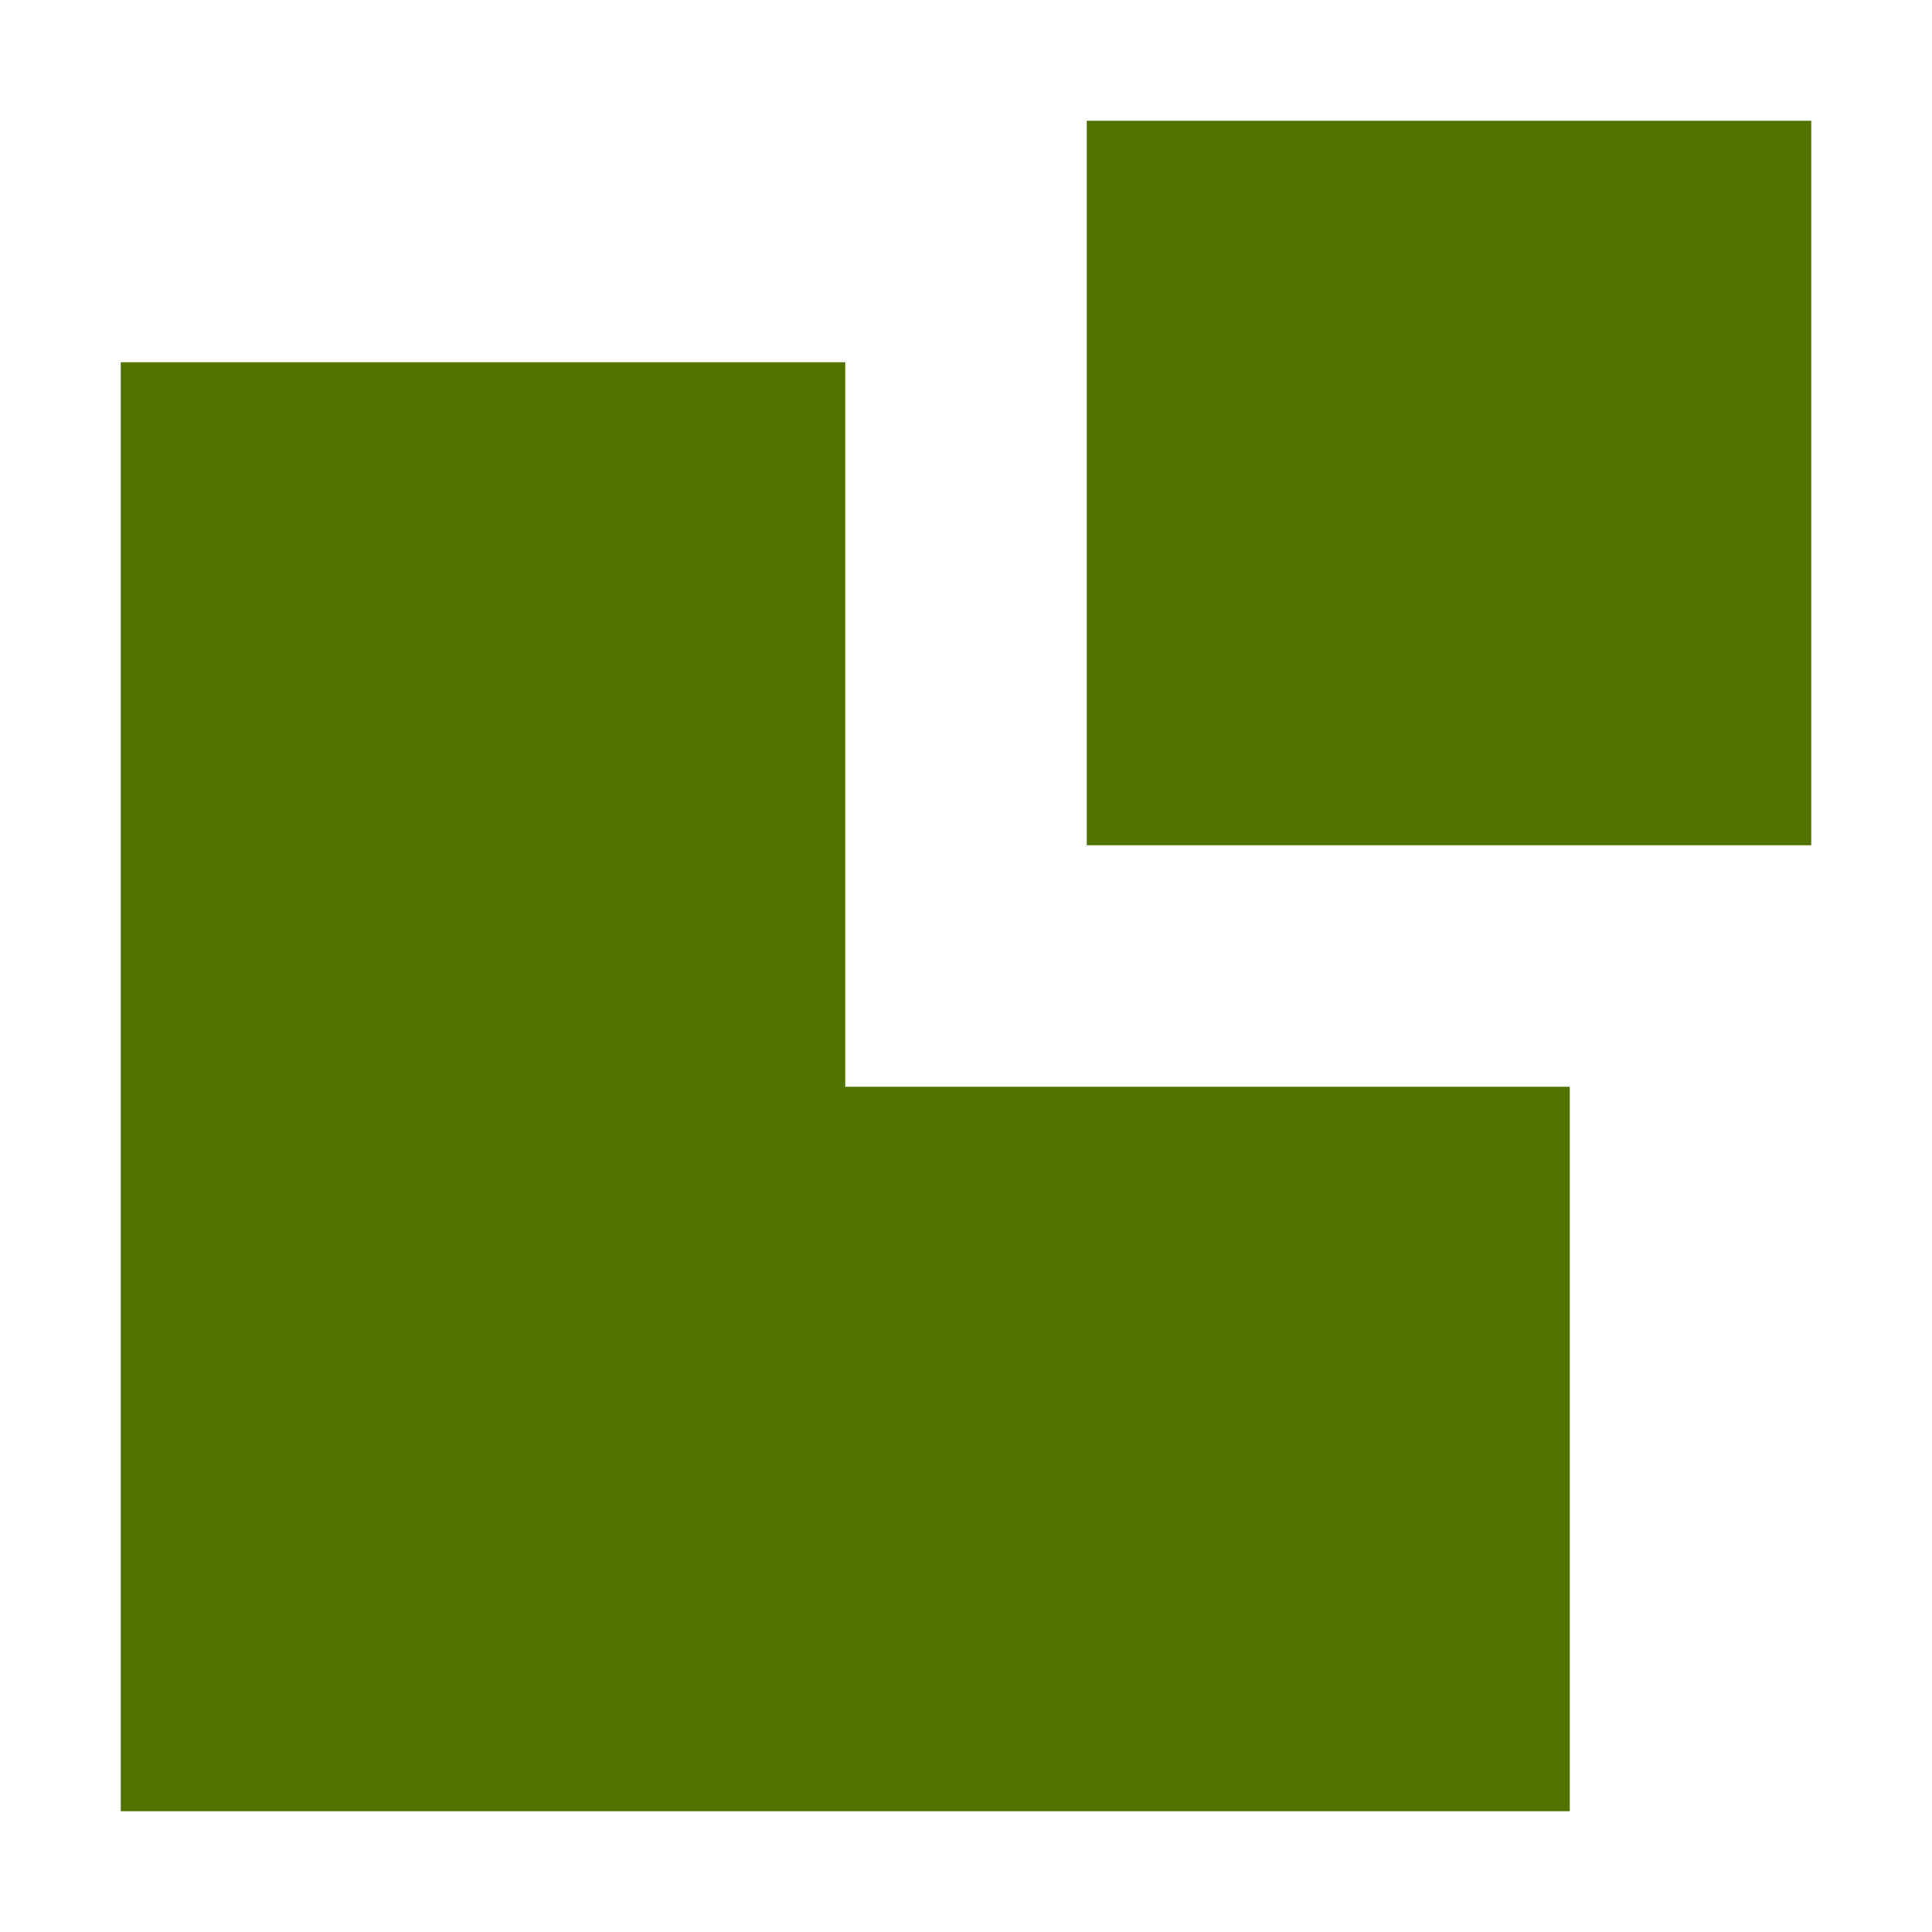
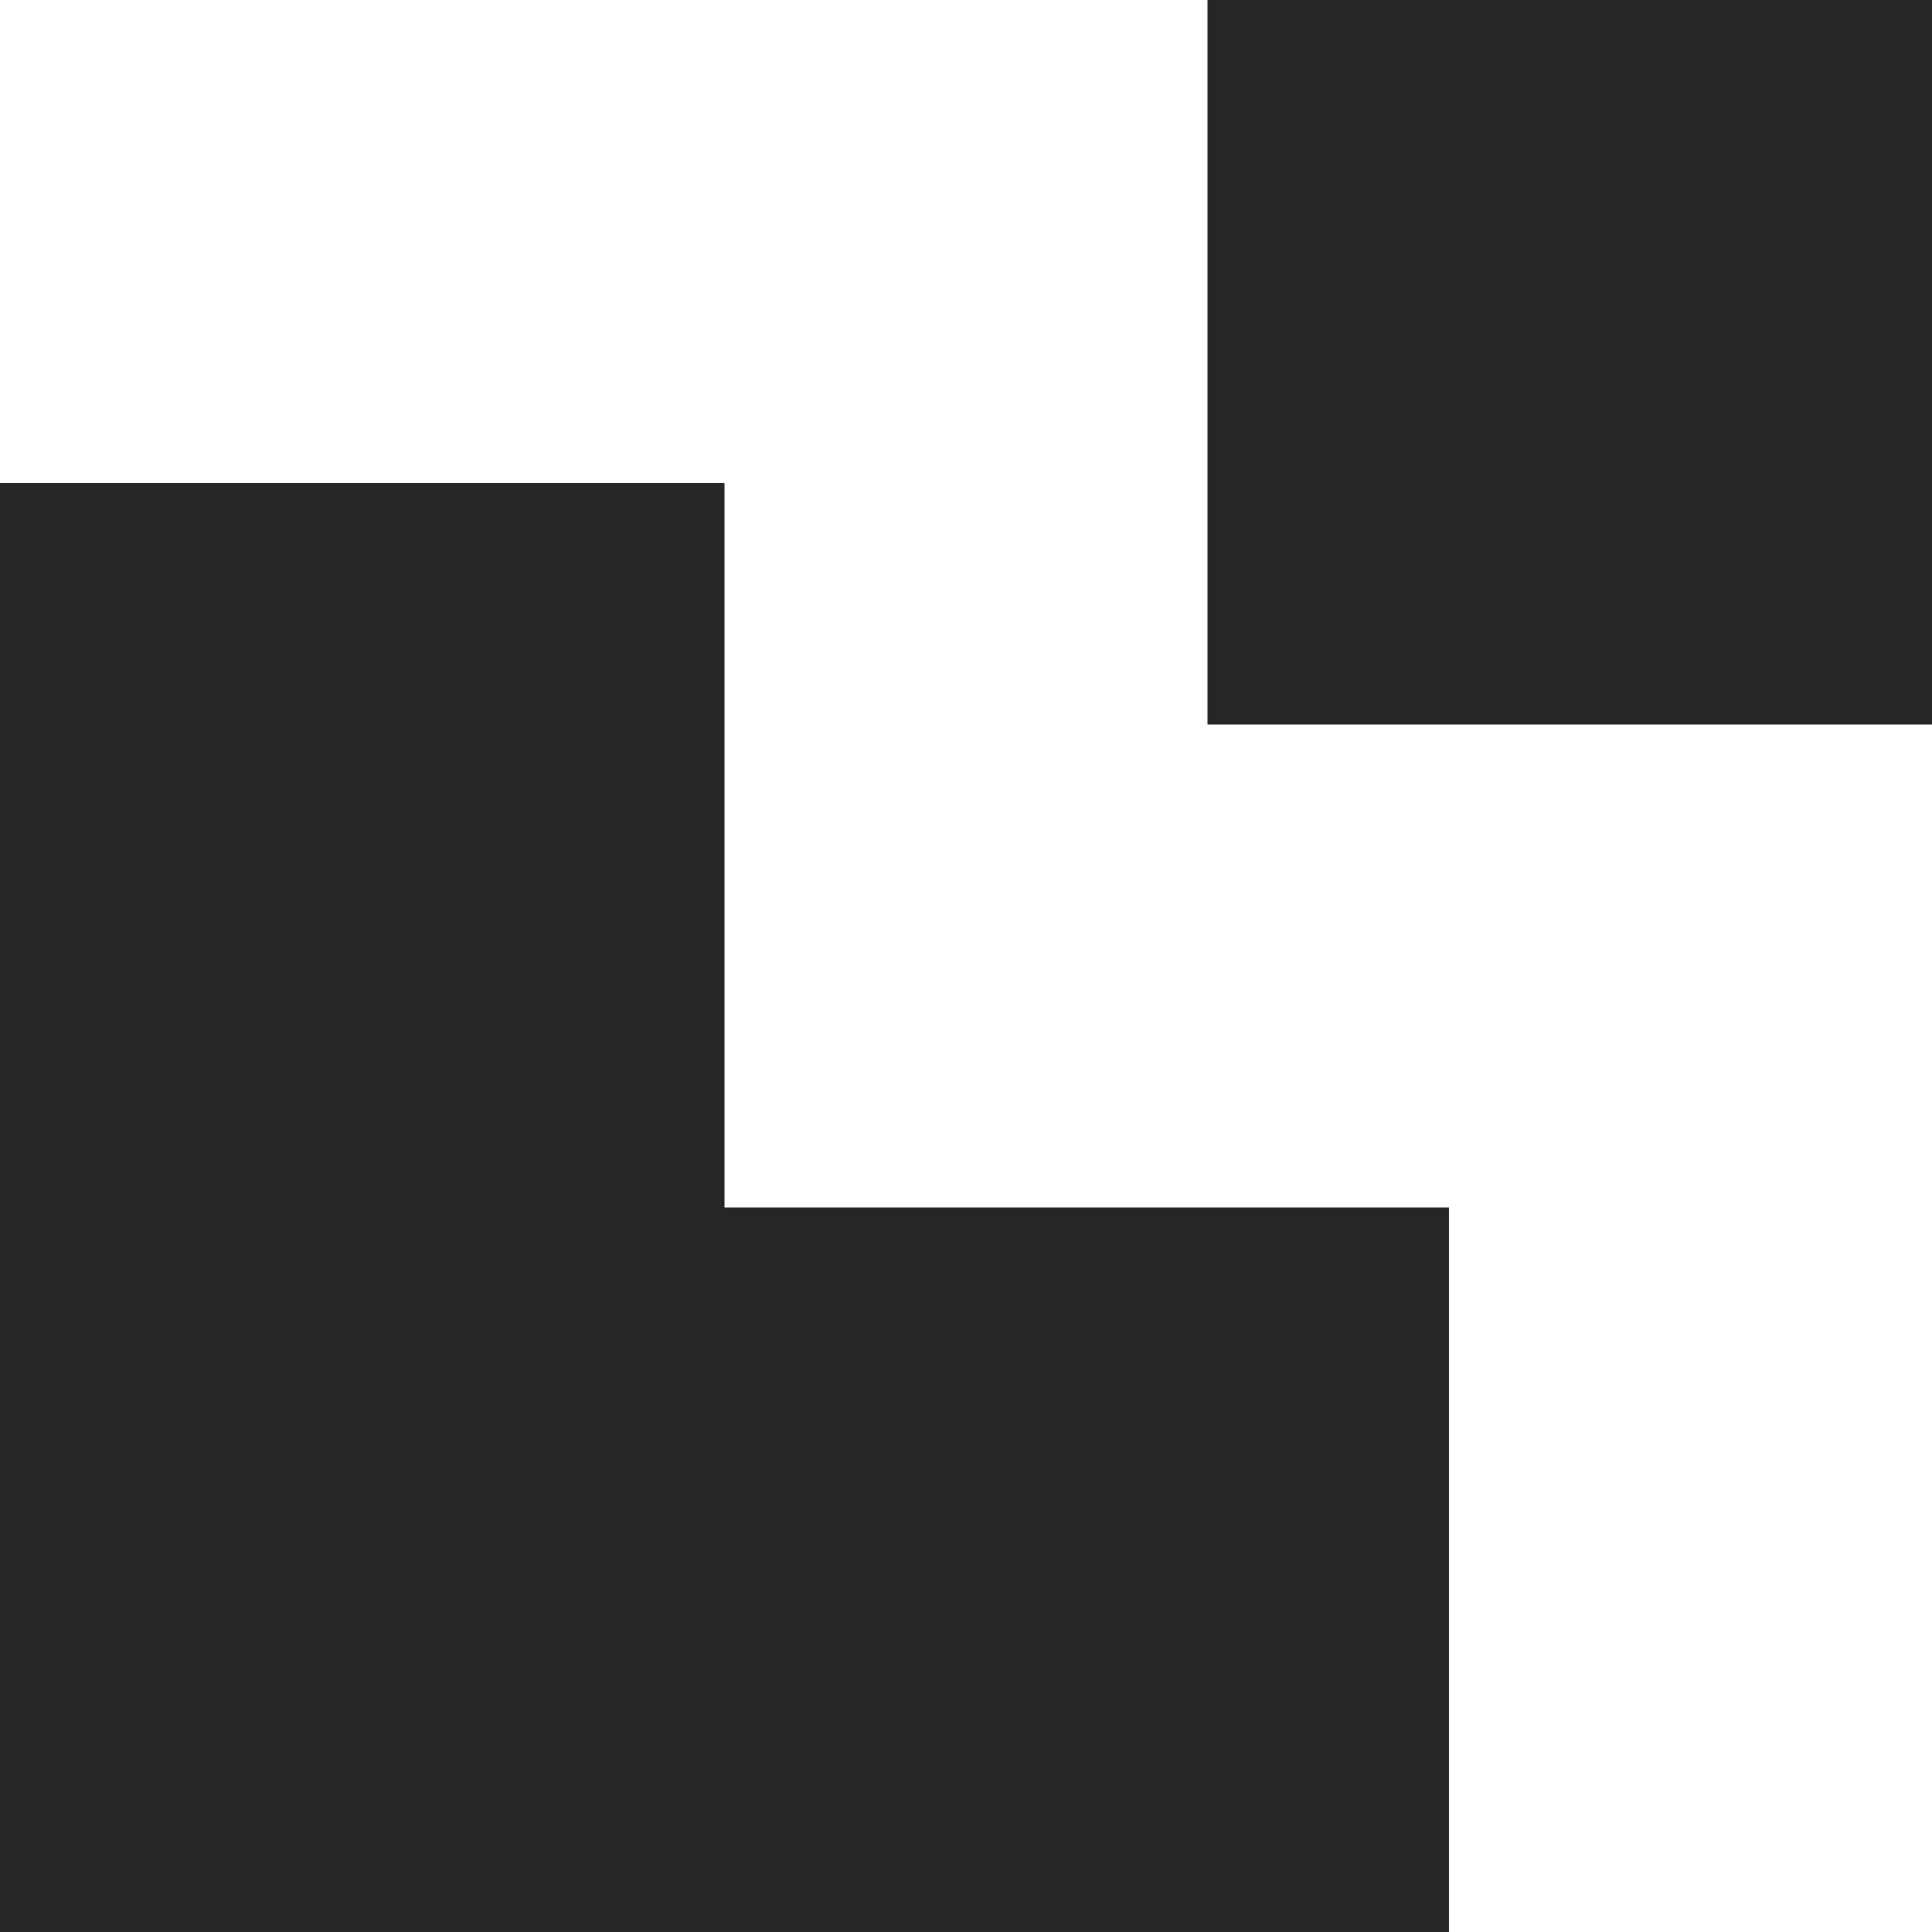
- <svg xmlns="http://www.w3.org/2000/svg" xml:space="preserve" style="fill-rule:evenodd;clip-rule:evenodd;stroke-linejoin:round;stroke-miterlimit:2" viewBox="0 0 48 48">
-   <style>
-     path { fill: #507200; }
-     @media (prefers-color-scheme: dark) { path { fill: #b8e954; } }
-   </style>
-   <path d="M0 13h11v11H0z" transform="translate(27 -18.273)scale(1.6364)" />
-   <path d="M0 4h10v10h10v10H0z" transform="matrix(1.8 0 0 1.8 3 1.8)" />
+ <svg xmlns="http://www.w3.org/2000/svg" xml:space="preserve" style="fill-rule:evenodd;clip-rule:evenodd;stroke-linejoin:round;stroke-miterlimit:2" viewBox="0 0 24 24">
+   <path d="M3 6h6v6H3z" style="fill:#262626" transform="matrix(1.5 0 0 1.5 10.5 -9)" />
+   <path d="M2 6v12h12v-6H8V6z" style="fill:#262626" transform="matrix(1.5 0 0 1.5 -3 -3)" />
</svg>
